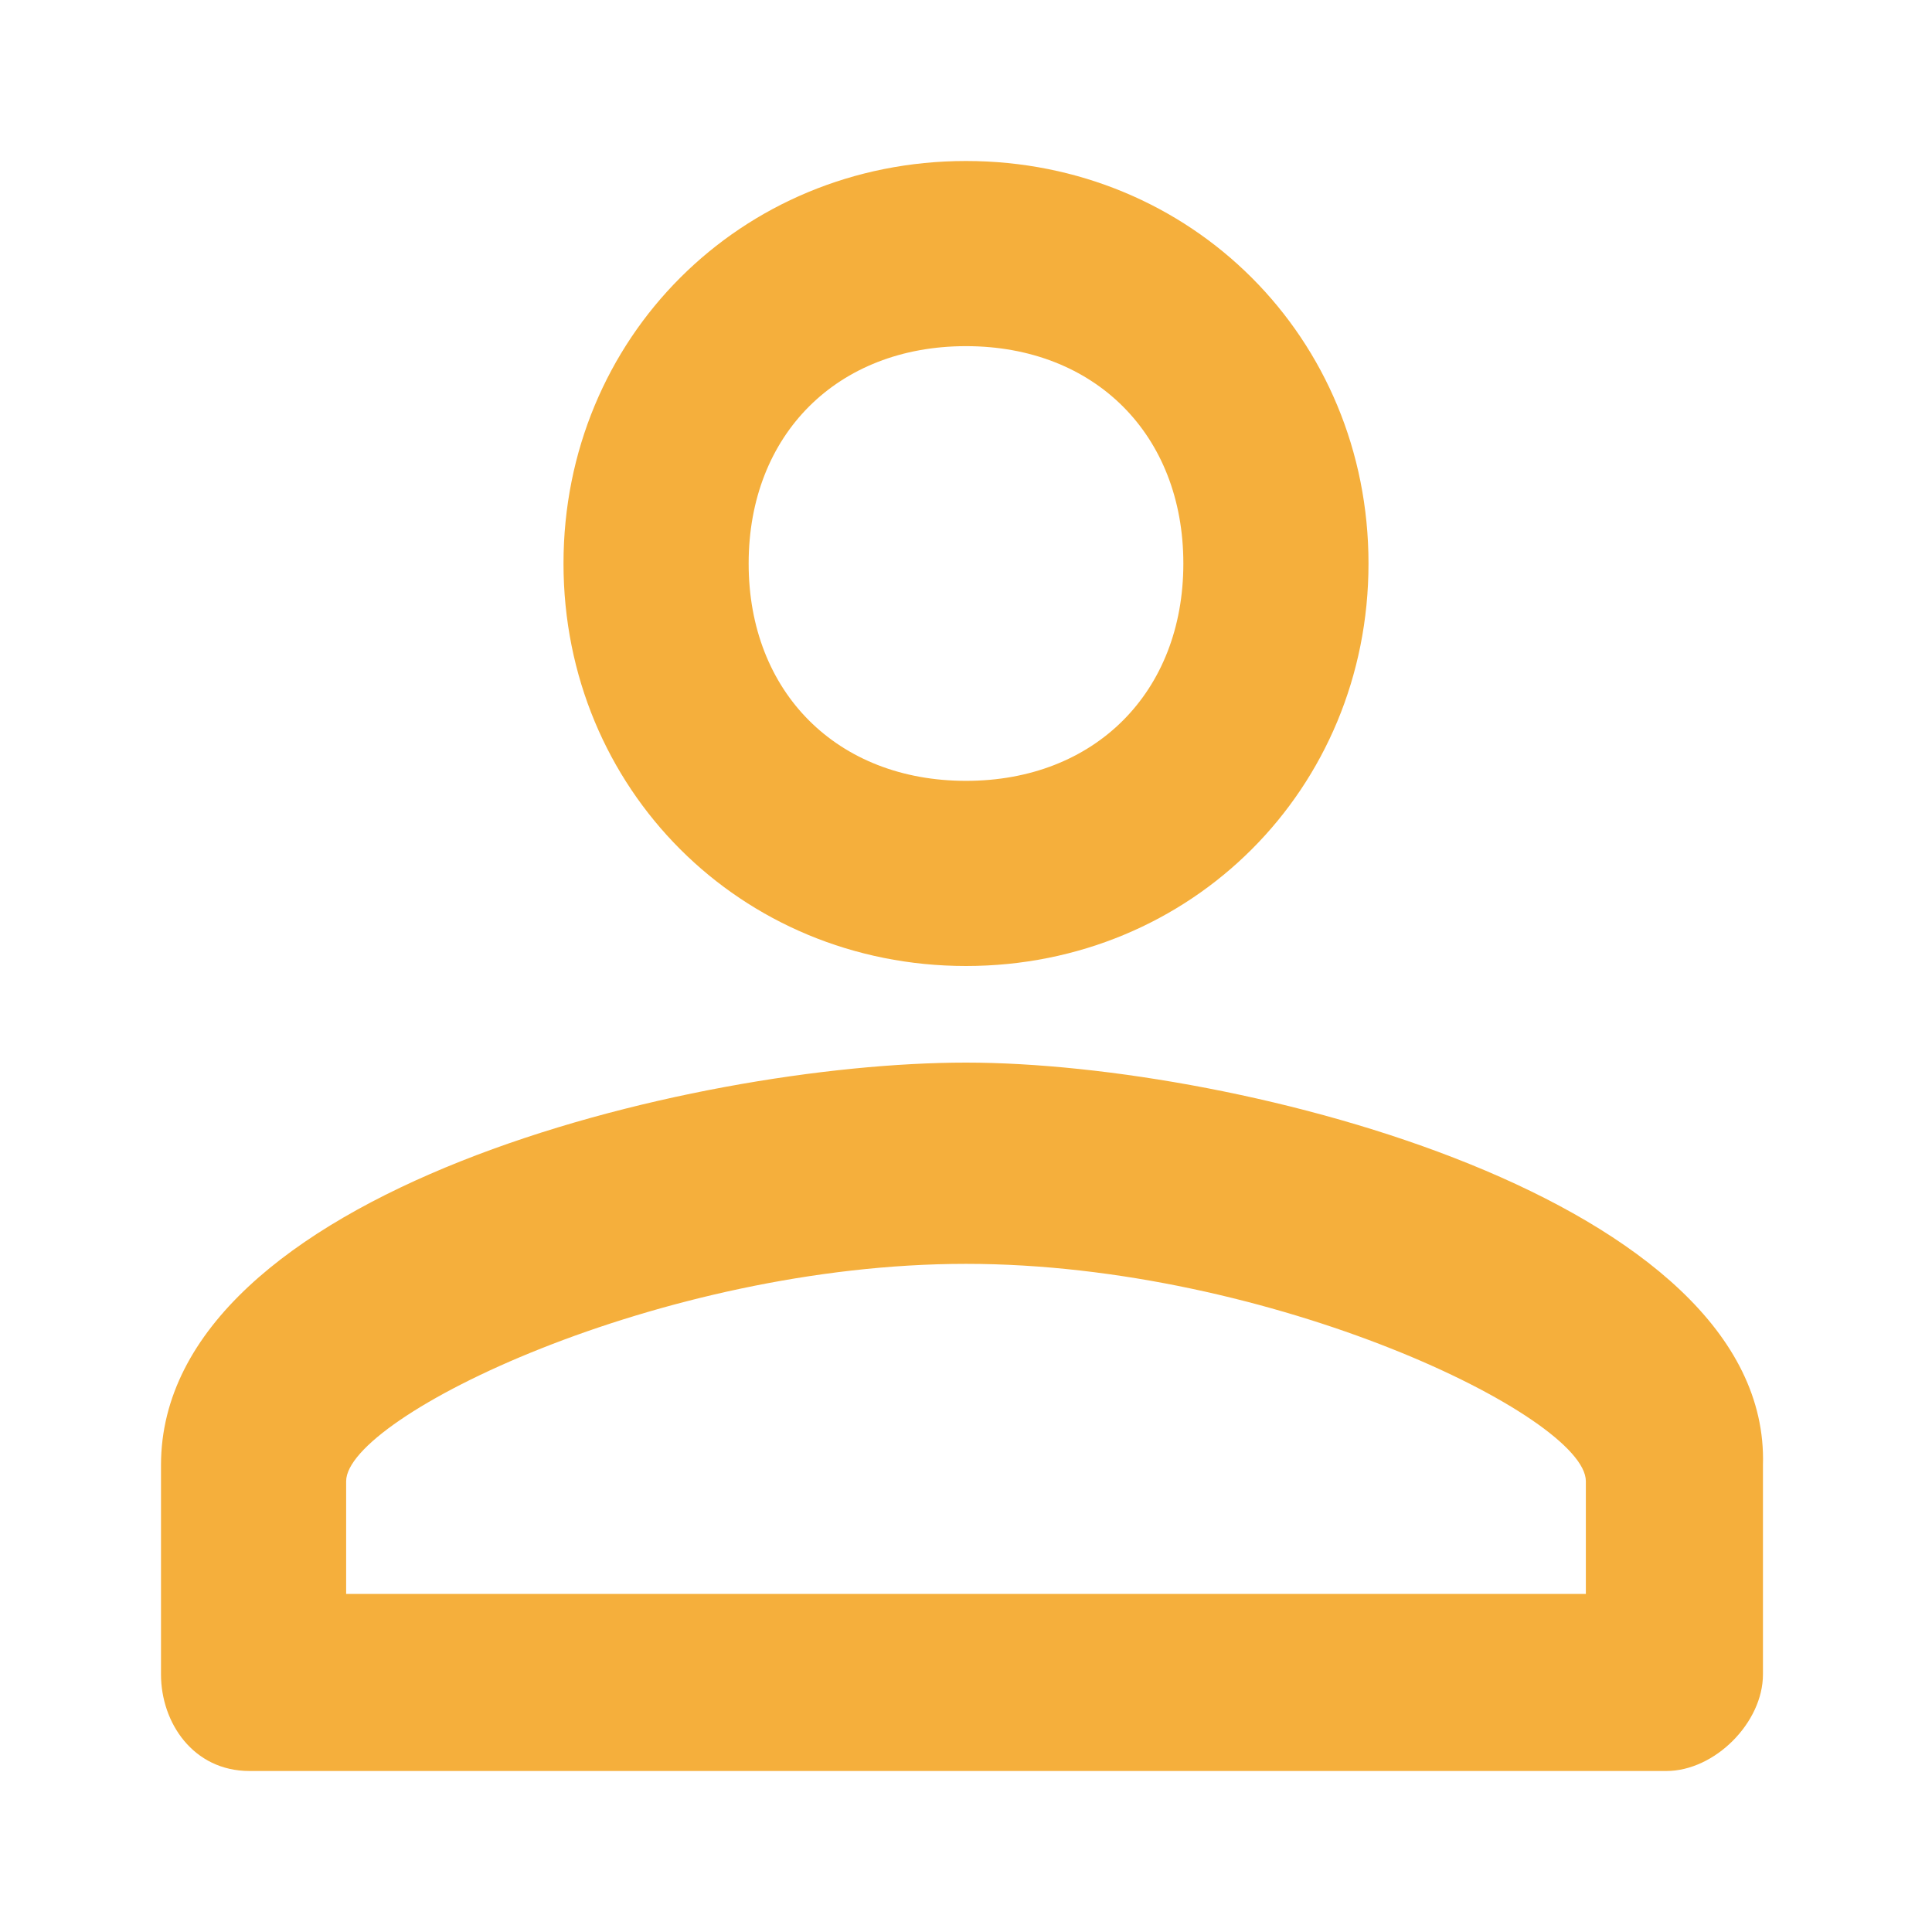
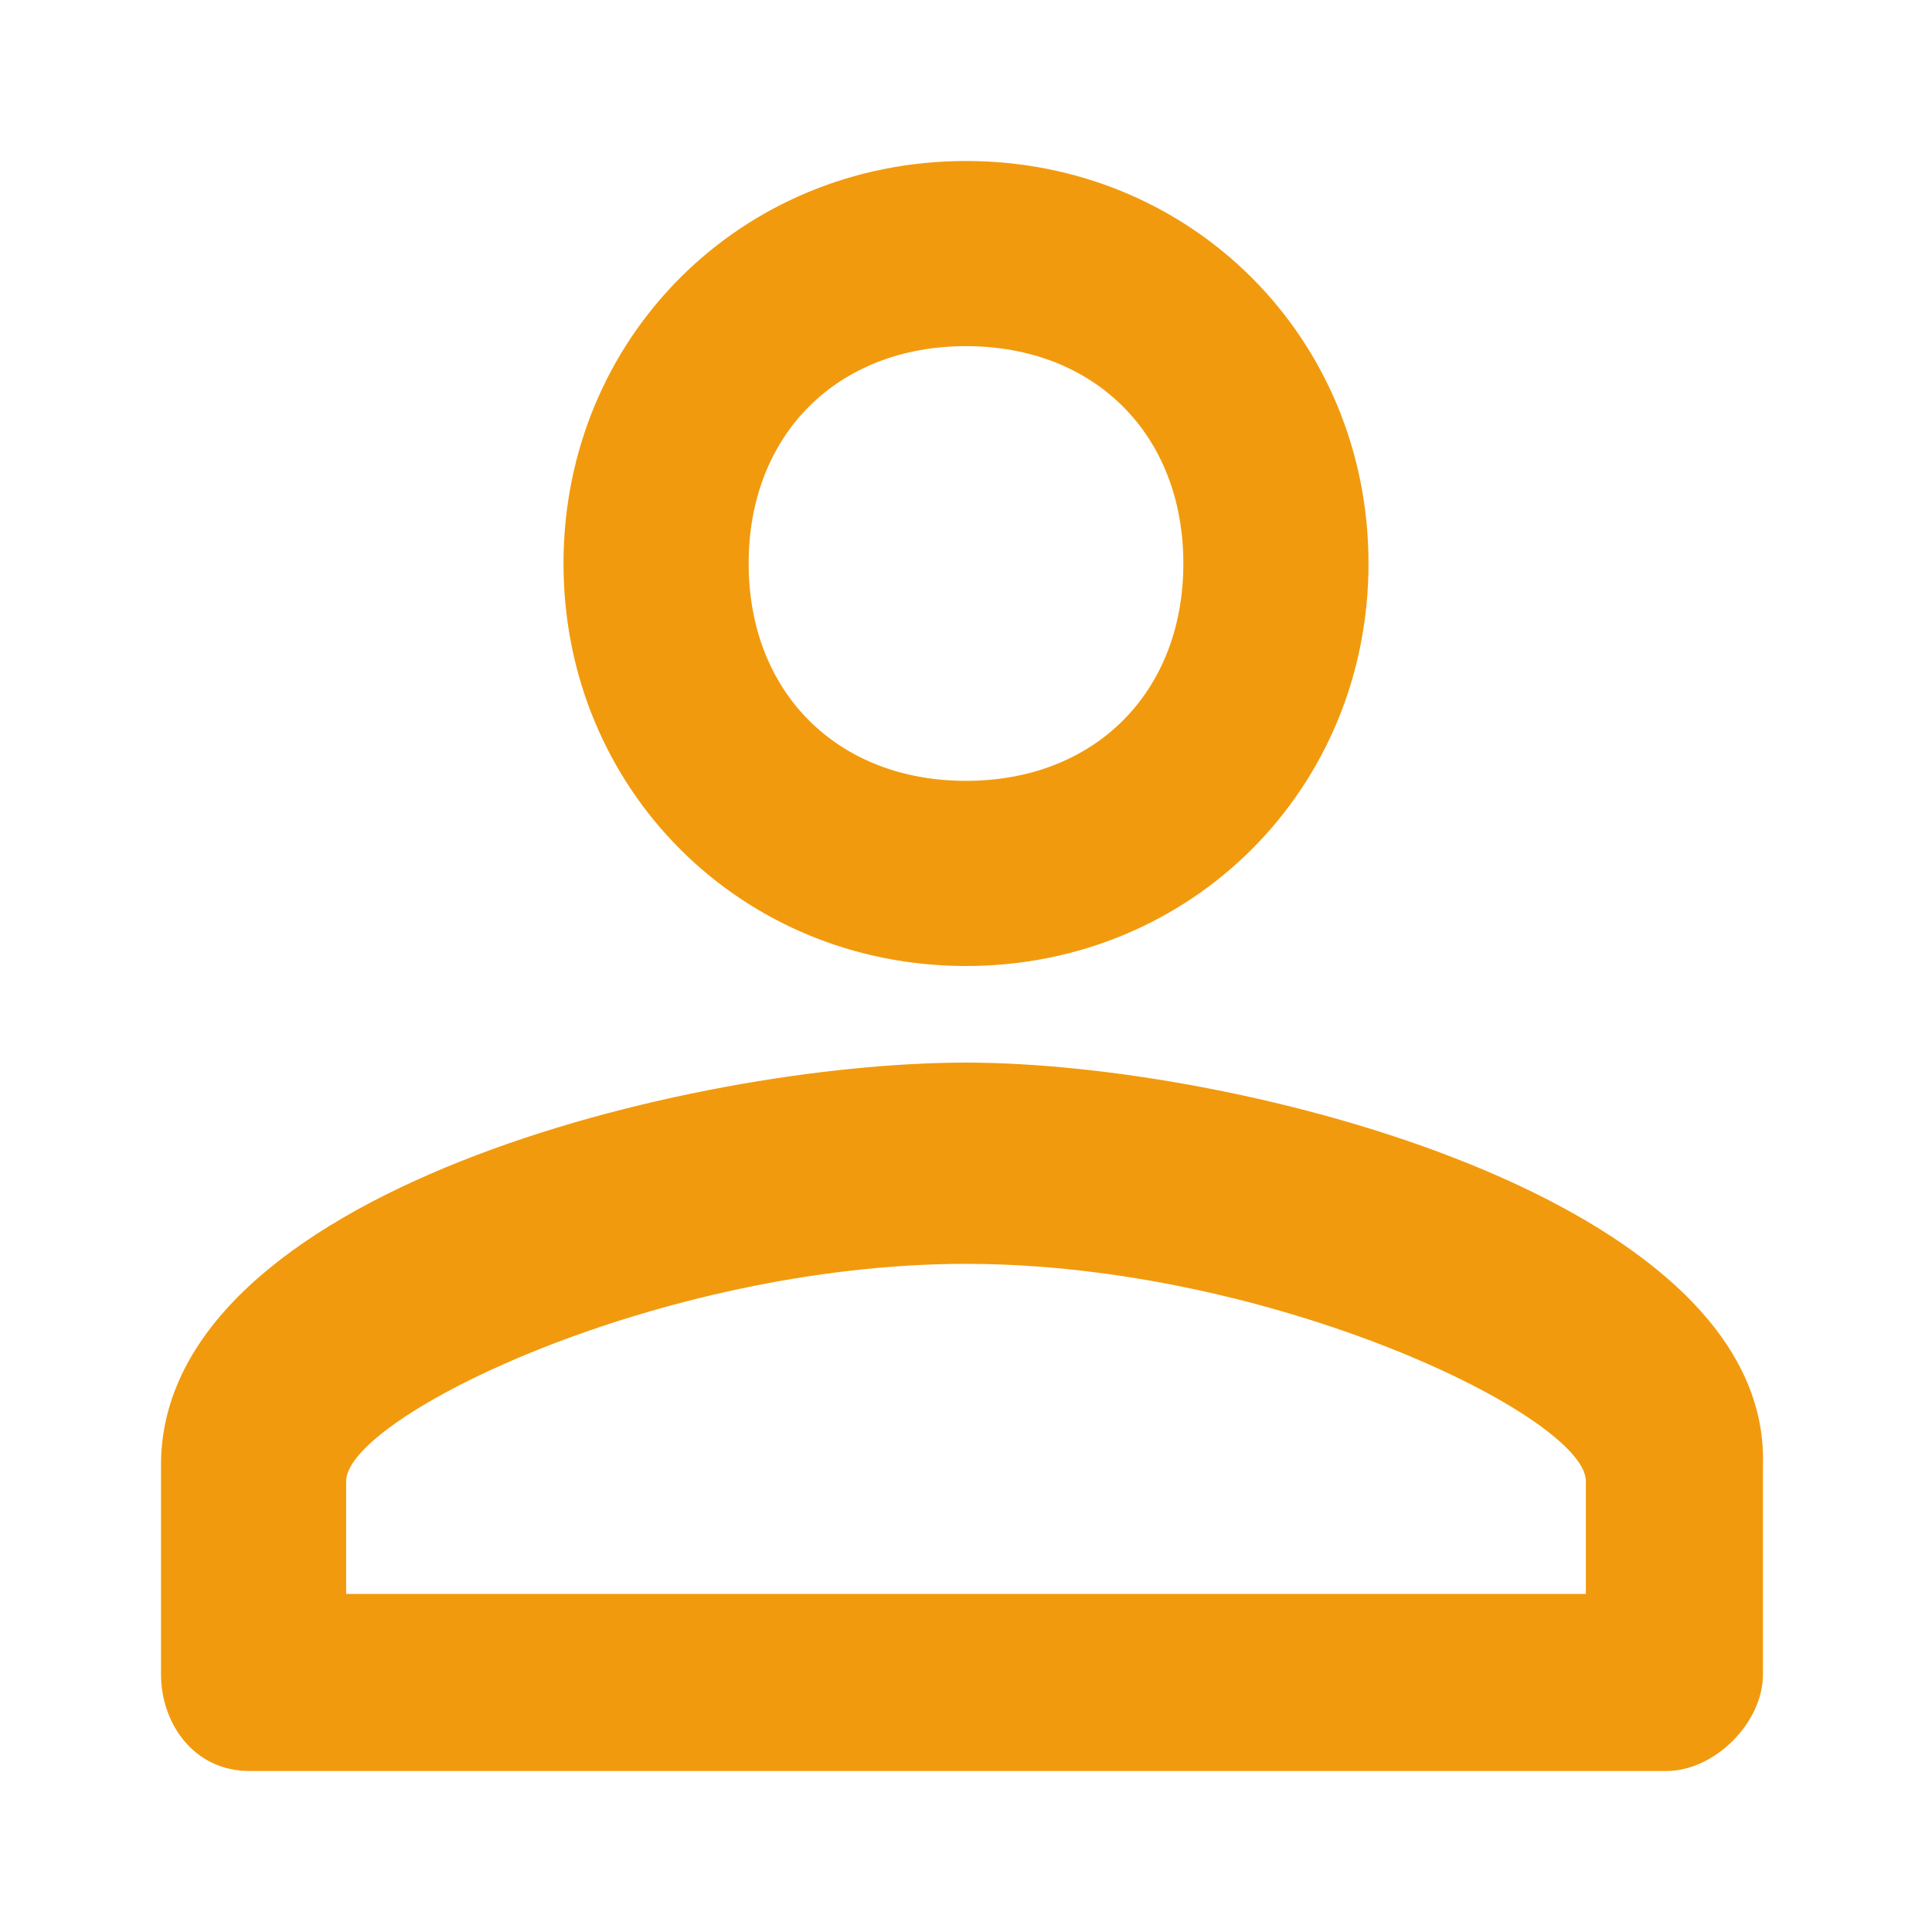
<svg xmlns="http://www.w3.org/2000/svg" version="1.1" id="Layer_1" x="0px" y="0px" viewBox="0 0 24 24" style="enable-background:new 0 0 24 24;" xml:space="preserve">
  <style type="text/css">
	.st0{fill:none;}
- 	.st1{fill:#F5AF3C;}
+ 	.st1{fill:#F29A0D;}
</style>
  <path class="st0" d="M0,0h24v24H0V0z" />
  <path class="st1" d="M12,4.3c1.6,0,2.7,1.1,2.7,2.7S13.6,9.7,12,9.7S9.3,8.6,9.3,7S10.4,4.3,12,4.3 M12,15.7c3.8,0,7.7,1.9,7.7,2.7  v1.4H4.3v-1.4C4.3,17.6,8.2,15.7,12,15.7 M12,2C9.2,2,7,4.2,7,7s2.2,5,5,5s5-2.2,5-5S14.8,2,12,2z M12,13.2c-3.4,0-10,1.6-10,5v2.6  C2,21.4,2.4,22,3.1,22h17.6c0.6,0,1.2-0.6,1.2-1.2v-2.6C22,14.9,15.4,13.2,12,13.2z" />
</svg>
